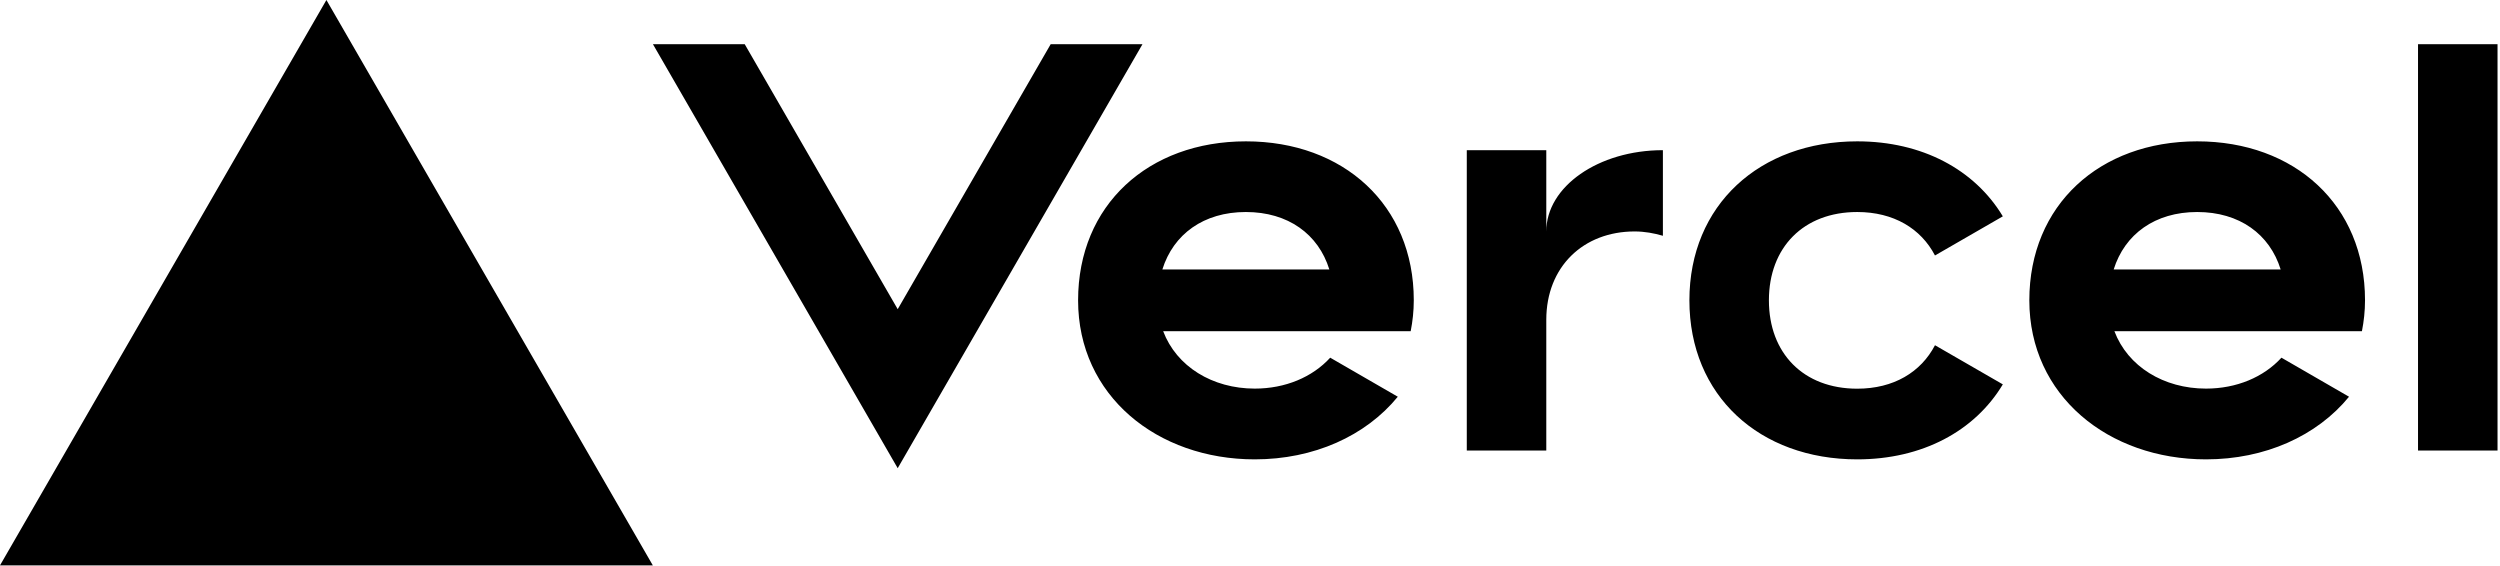
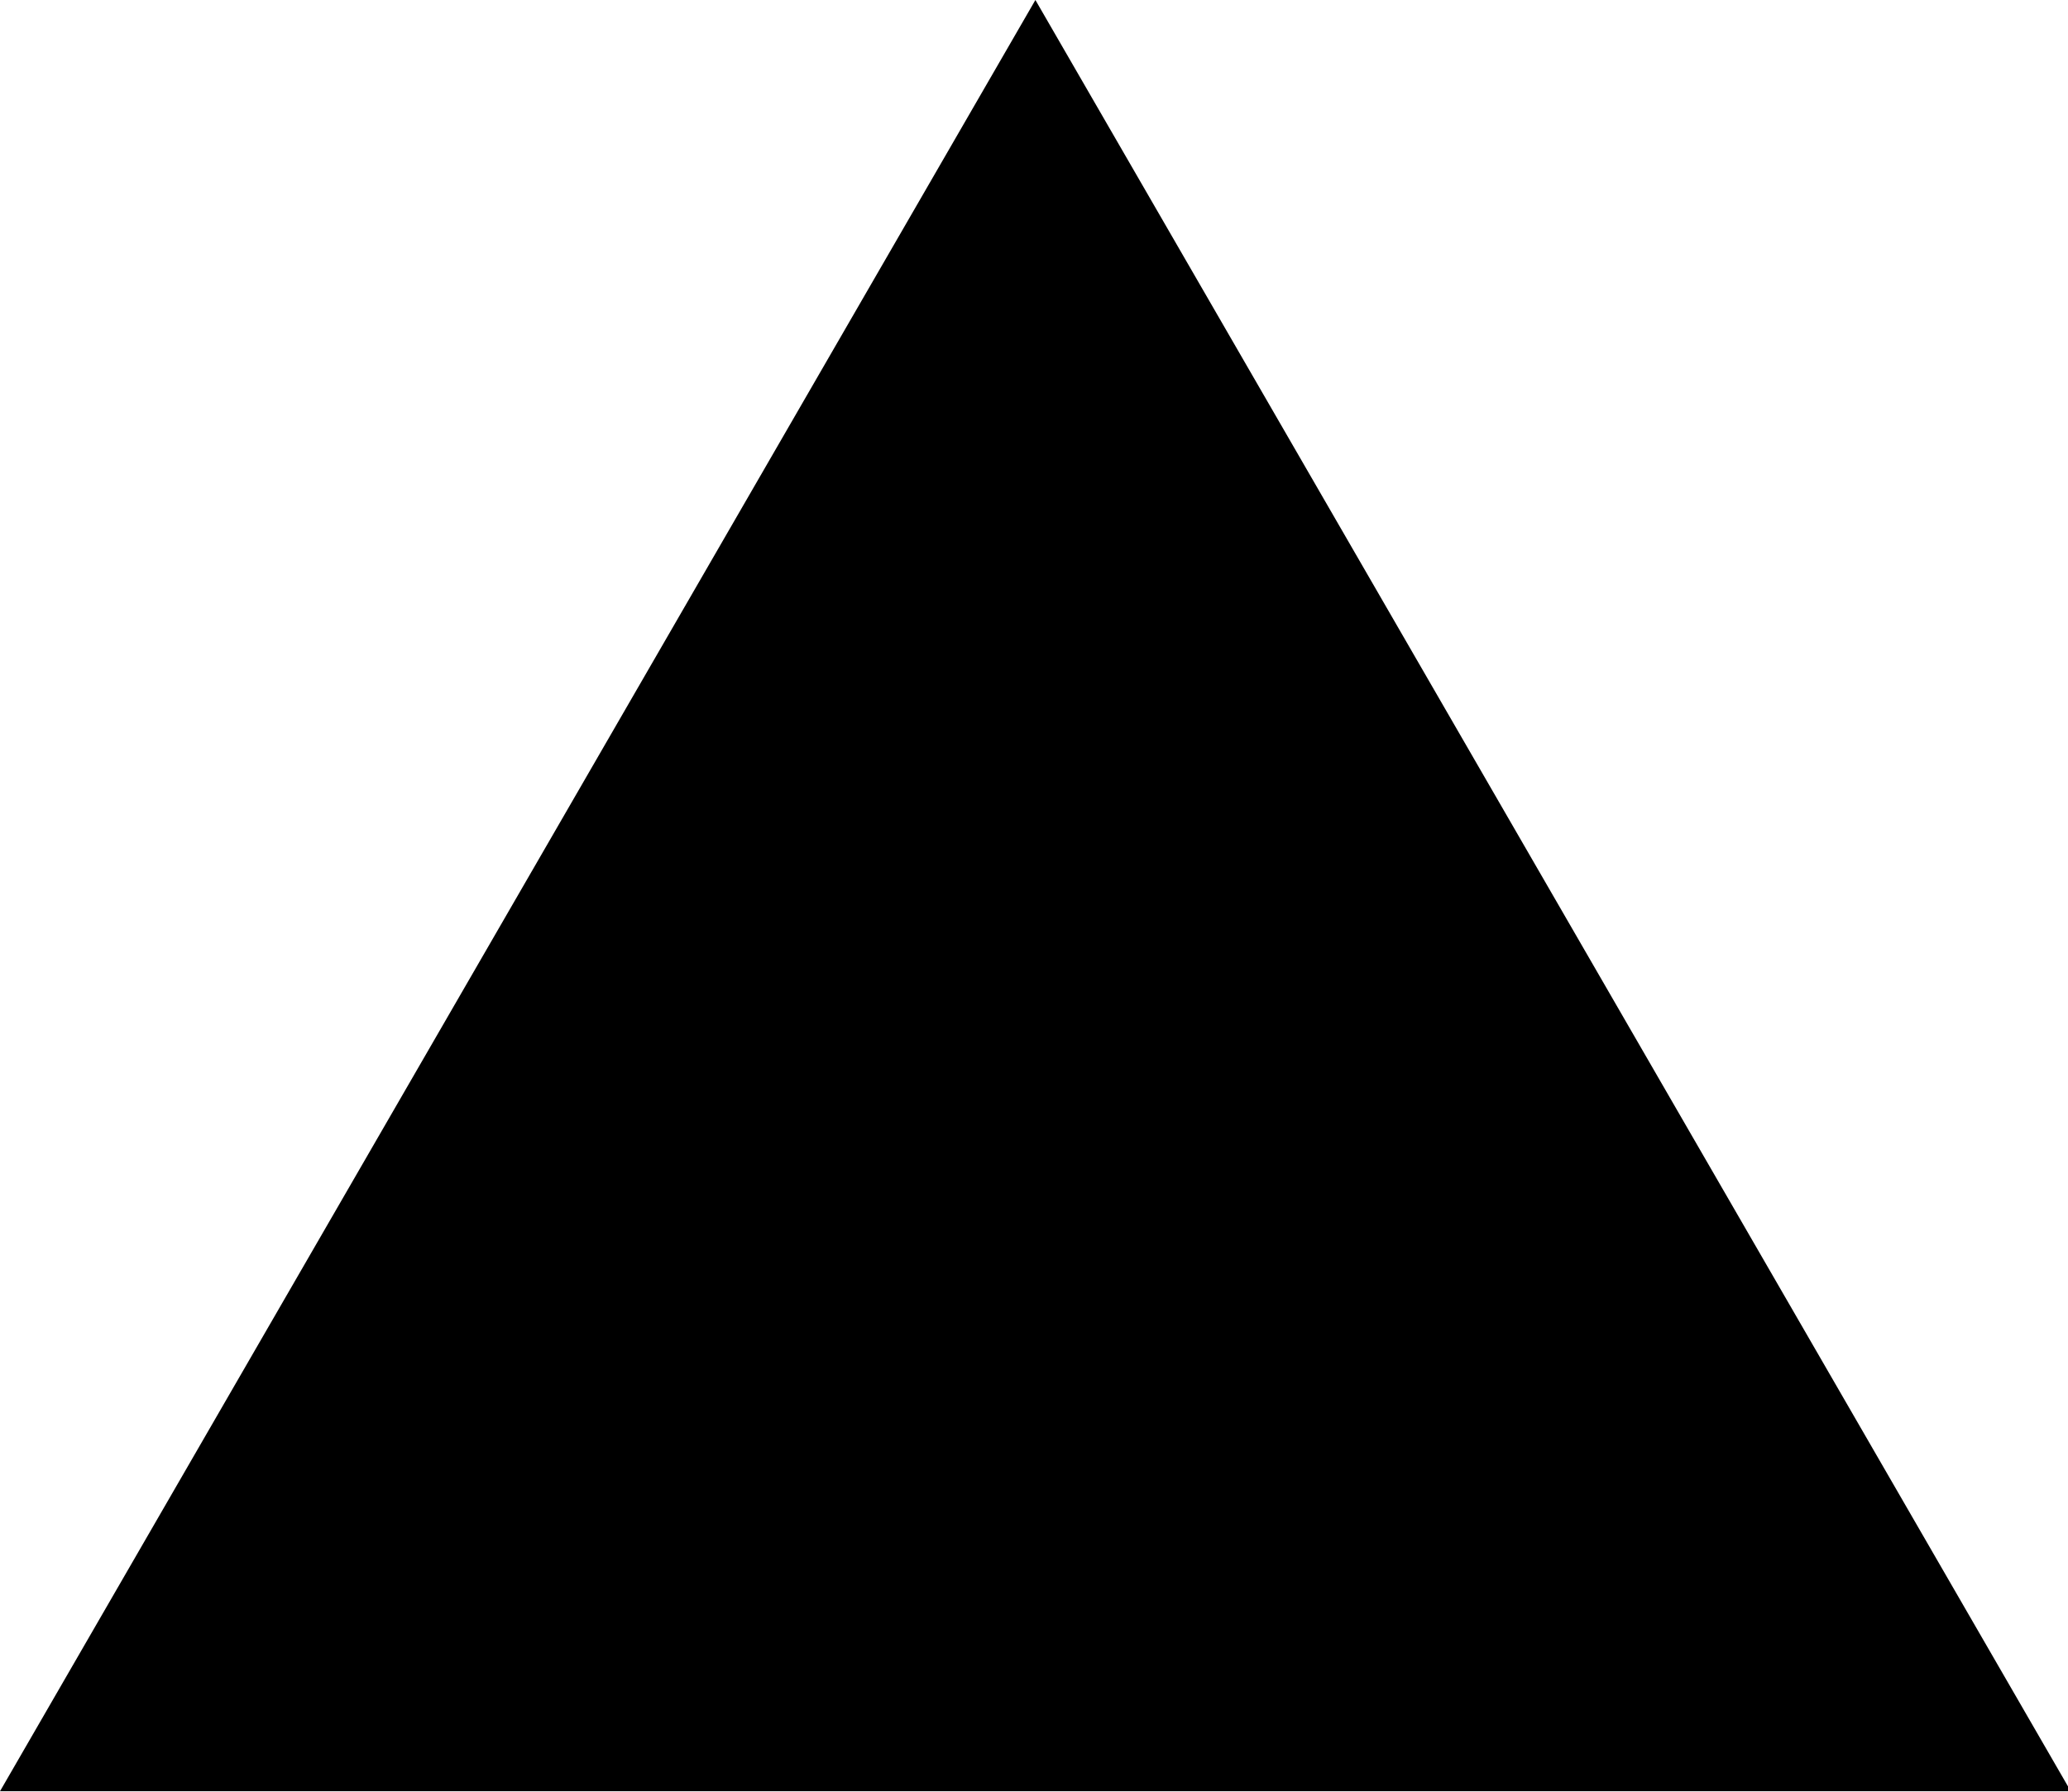
- <svg xmlns="http://www.w3.org/2000/svg" width="283" height="64" viewBox="0 0 283 64" fill="none">
-   <path d="M141.04 16c-11.04 0-19 7.2-19 18s8.96 18 20 18c6.67 0 12.55-2.64 16.19-7.09l-7.65-4.42c-2.02 2.21-5.09 3.5-8.54 3.5-4.79 0-8.86-2.5-10.37-6.5h28.02c.22-1.12.35-2.28.35-3.5 0-10.79-7.96-17.99-19-17.99zm-9.46 14.5c1.25-3.99 4.67-6.5 9.45-6.5 4.79 0 8.21 2.51 9.45 6.5h-18.9zM248.72 16c-11.04 0-19 7.2-19 18s8.96 18 20 18c6.67 0 12.55-2.64 16.19-7.09l-7.65-4.42c-2.02 2.21-5.09 3.5-8.54 3.5-4.79 0-8.86-2.5-10.37-6.5h28.02c.22-1.12.35-2.28.35-3.5 0-10.79-7.96-17.99-19-17.99zm-9.45 14.5c1.25-3.99 4.67-6.5 9.45-6.5 4.79 0 8.21 2.51 9.45 6.5h-18.9zM200.24 34c0 6 3.92 10 10 10 4.12 0 7.21-1.87 8.8-4.92l7.68 4.43c-3.18 5.3-9.14 8.49-16.48 8.49-11.05 0-19-7.2-19-18s7.96-18 19-18c7.34 0 13.29 3.19 16.48 8.49l-7.68 4.43c-1.59-3.05-4.68-4.92-8.8-4.92-6.07 0-10 4-10 10zm82.48-29v46h-9V5h9zM36.95 0L73.9 64H0L36.95 0zm92.38 5l-27.71 48L73.91 5H84.3l17.32 30 17.32-30h10.39zm58.91 12v9.69c-1-.29-2.06-.49-3.2-.49-5.81 0-10 4-10 10V51h-9V17h9v9.2c0-5.08 5.91-9.2 13.2-9.2z" fill="#000" />
+ <svg xmlns="http://www.w3.org/2000/svg" version="1.1" id="Capa_1" x="0px" y="0px" viewBox="0 0 73.9 64" style="enable-background:new 0 0 73.9 64;" xml:space="preserve">
+   <path d="M37,0l37,64H0L37,0z" />
</svg>
